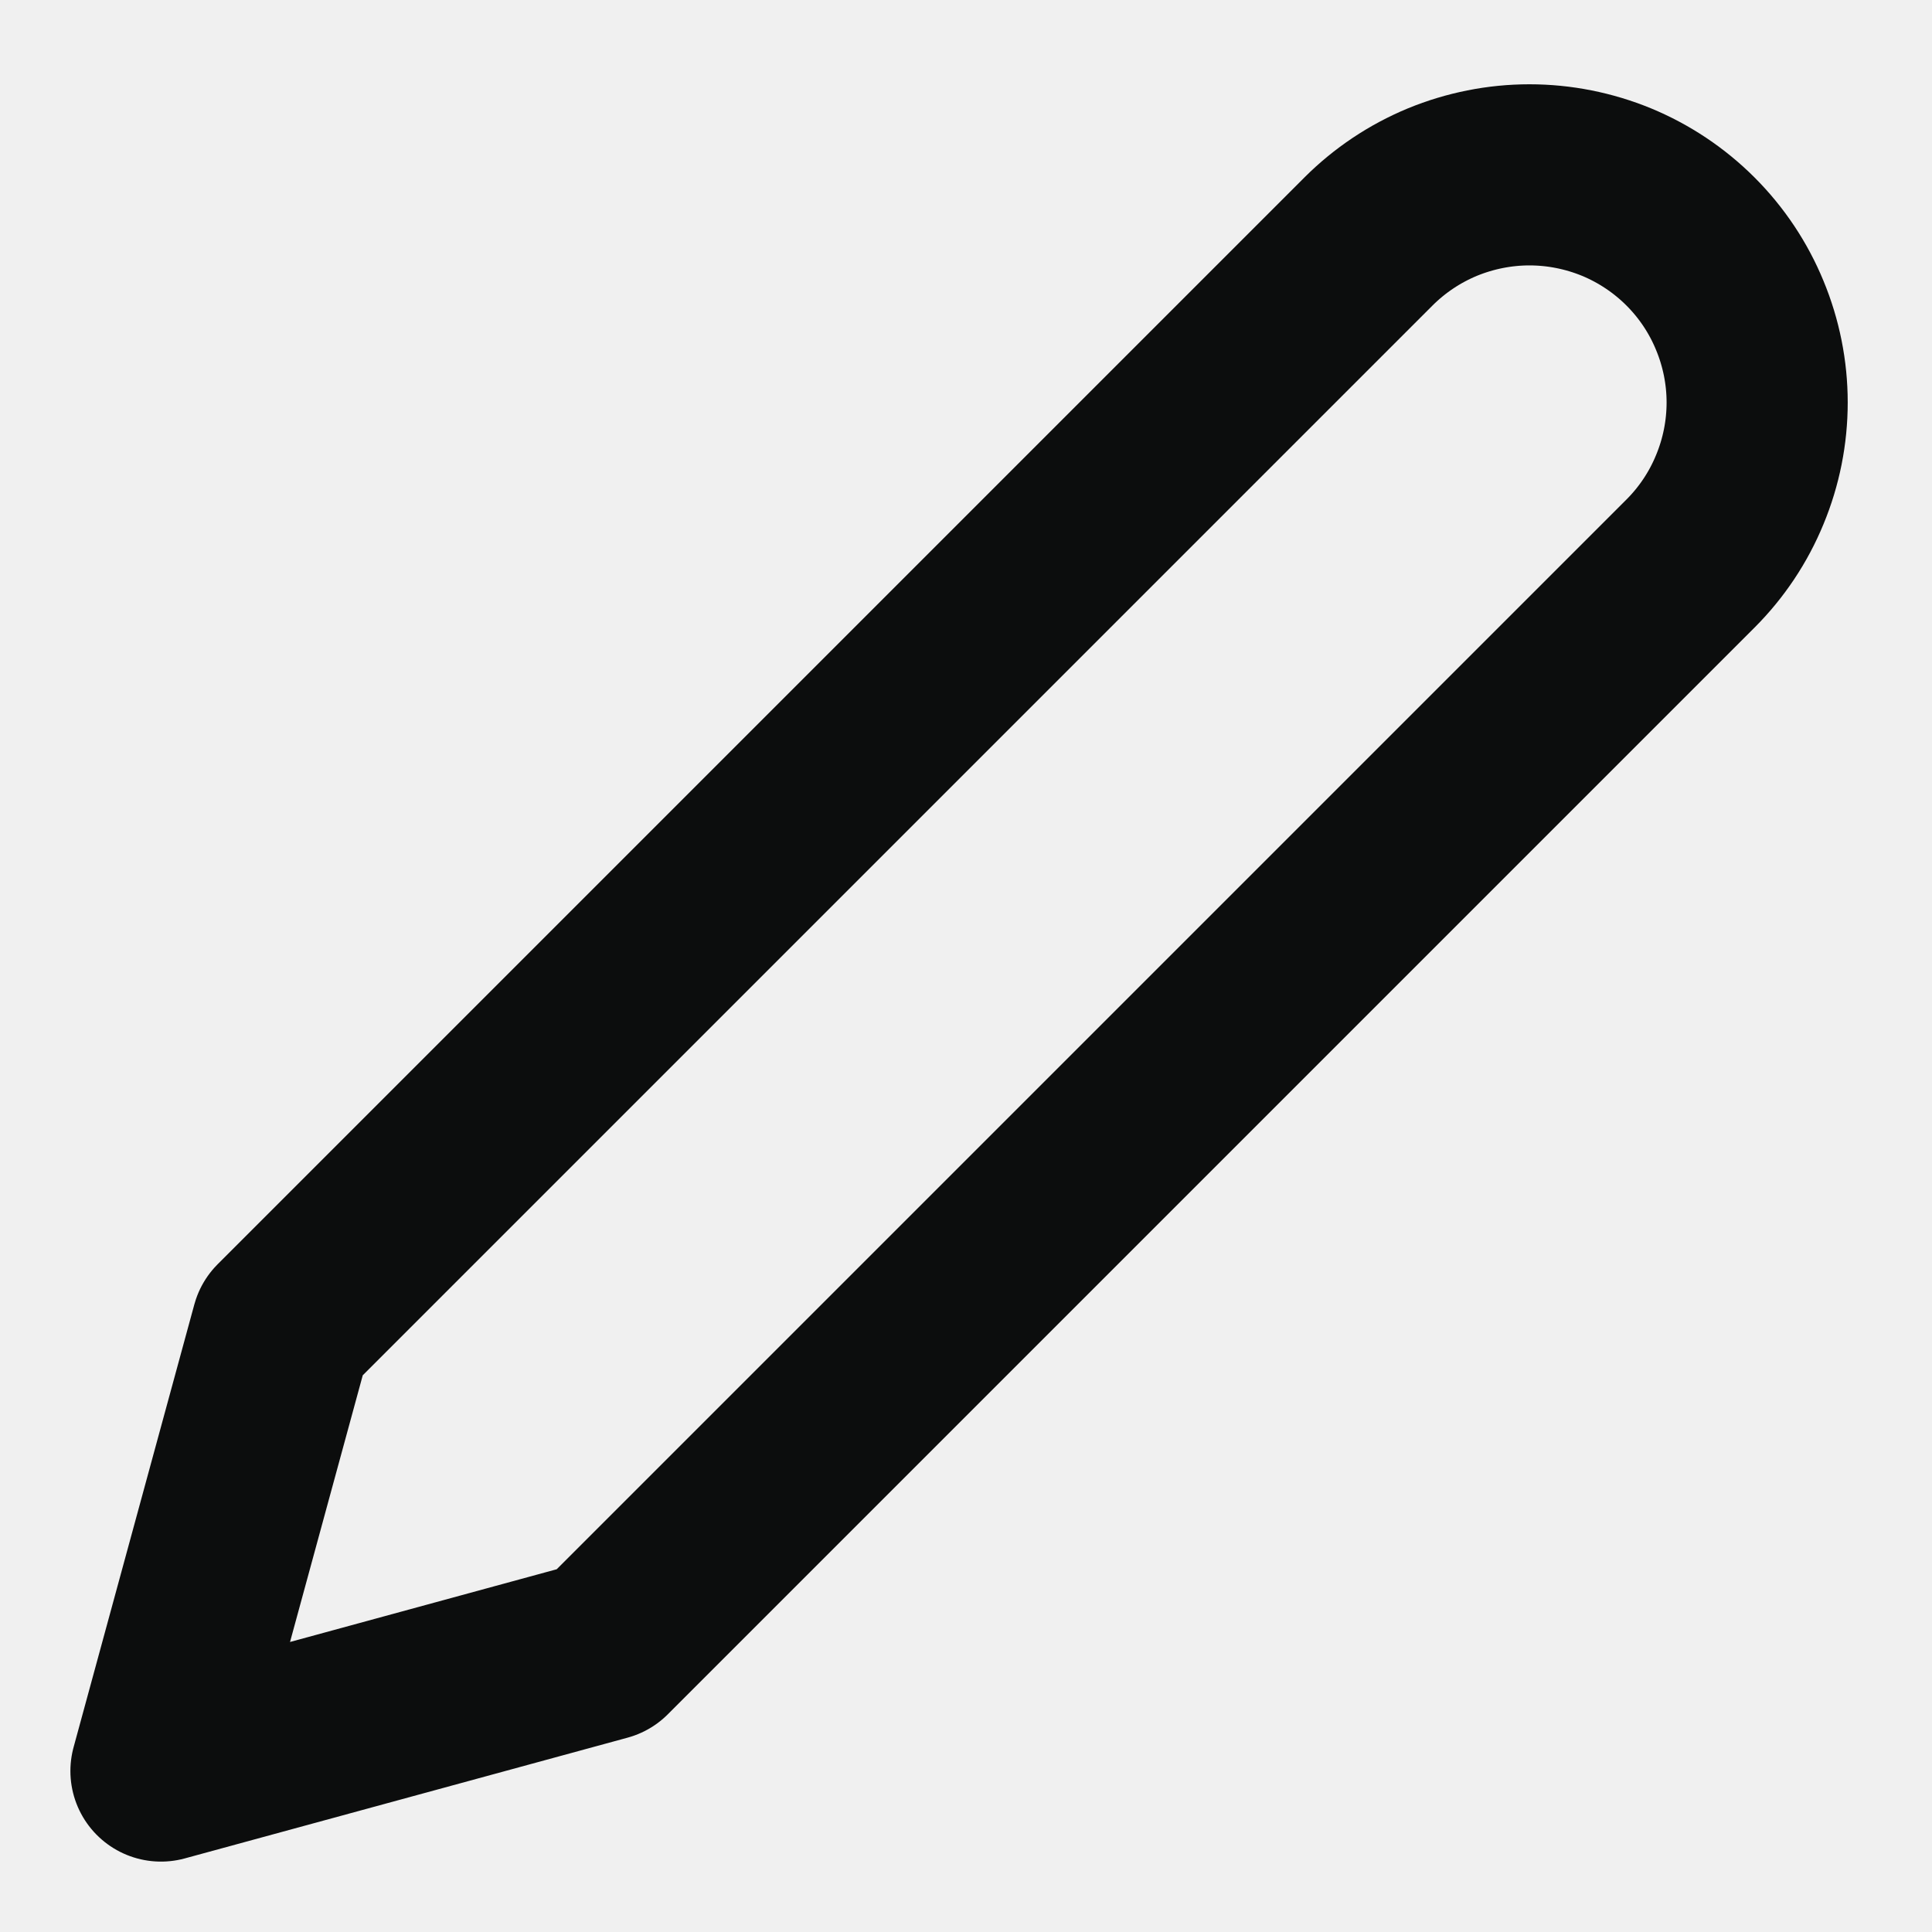
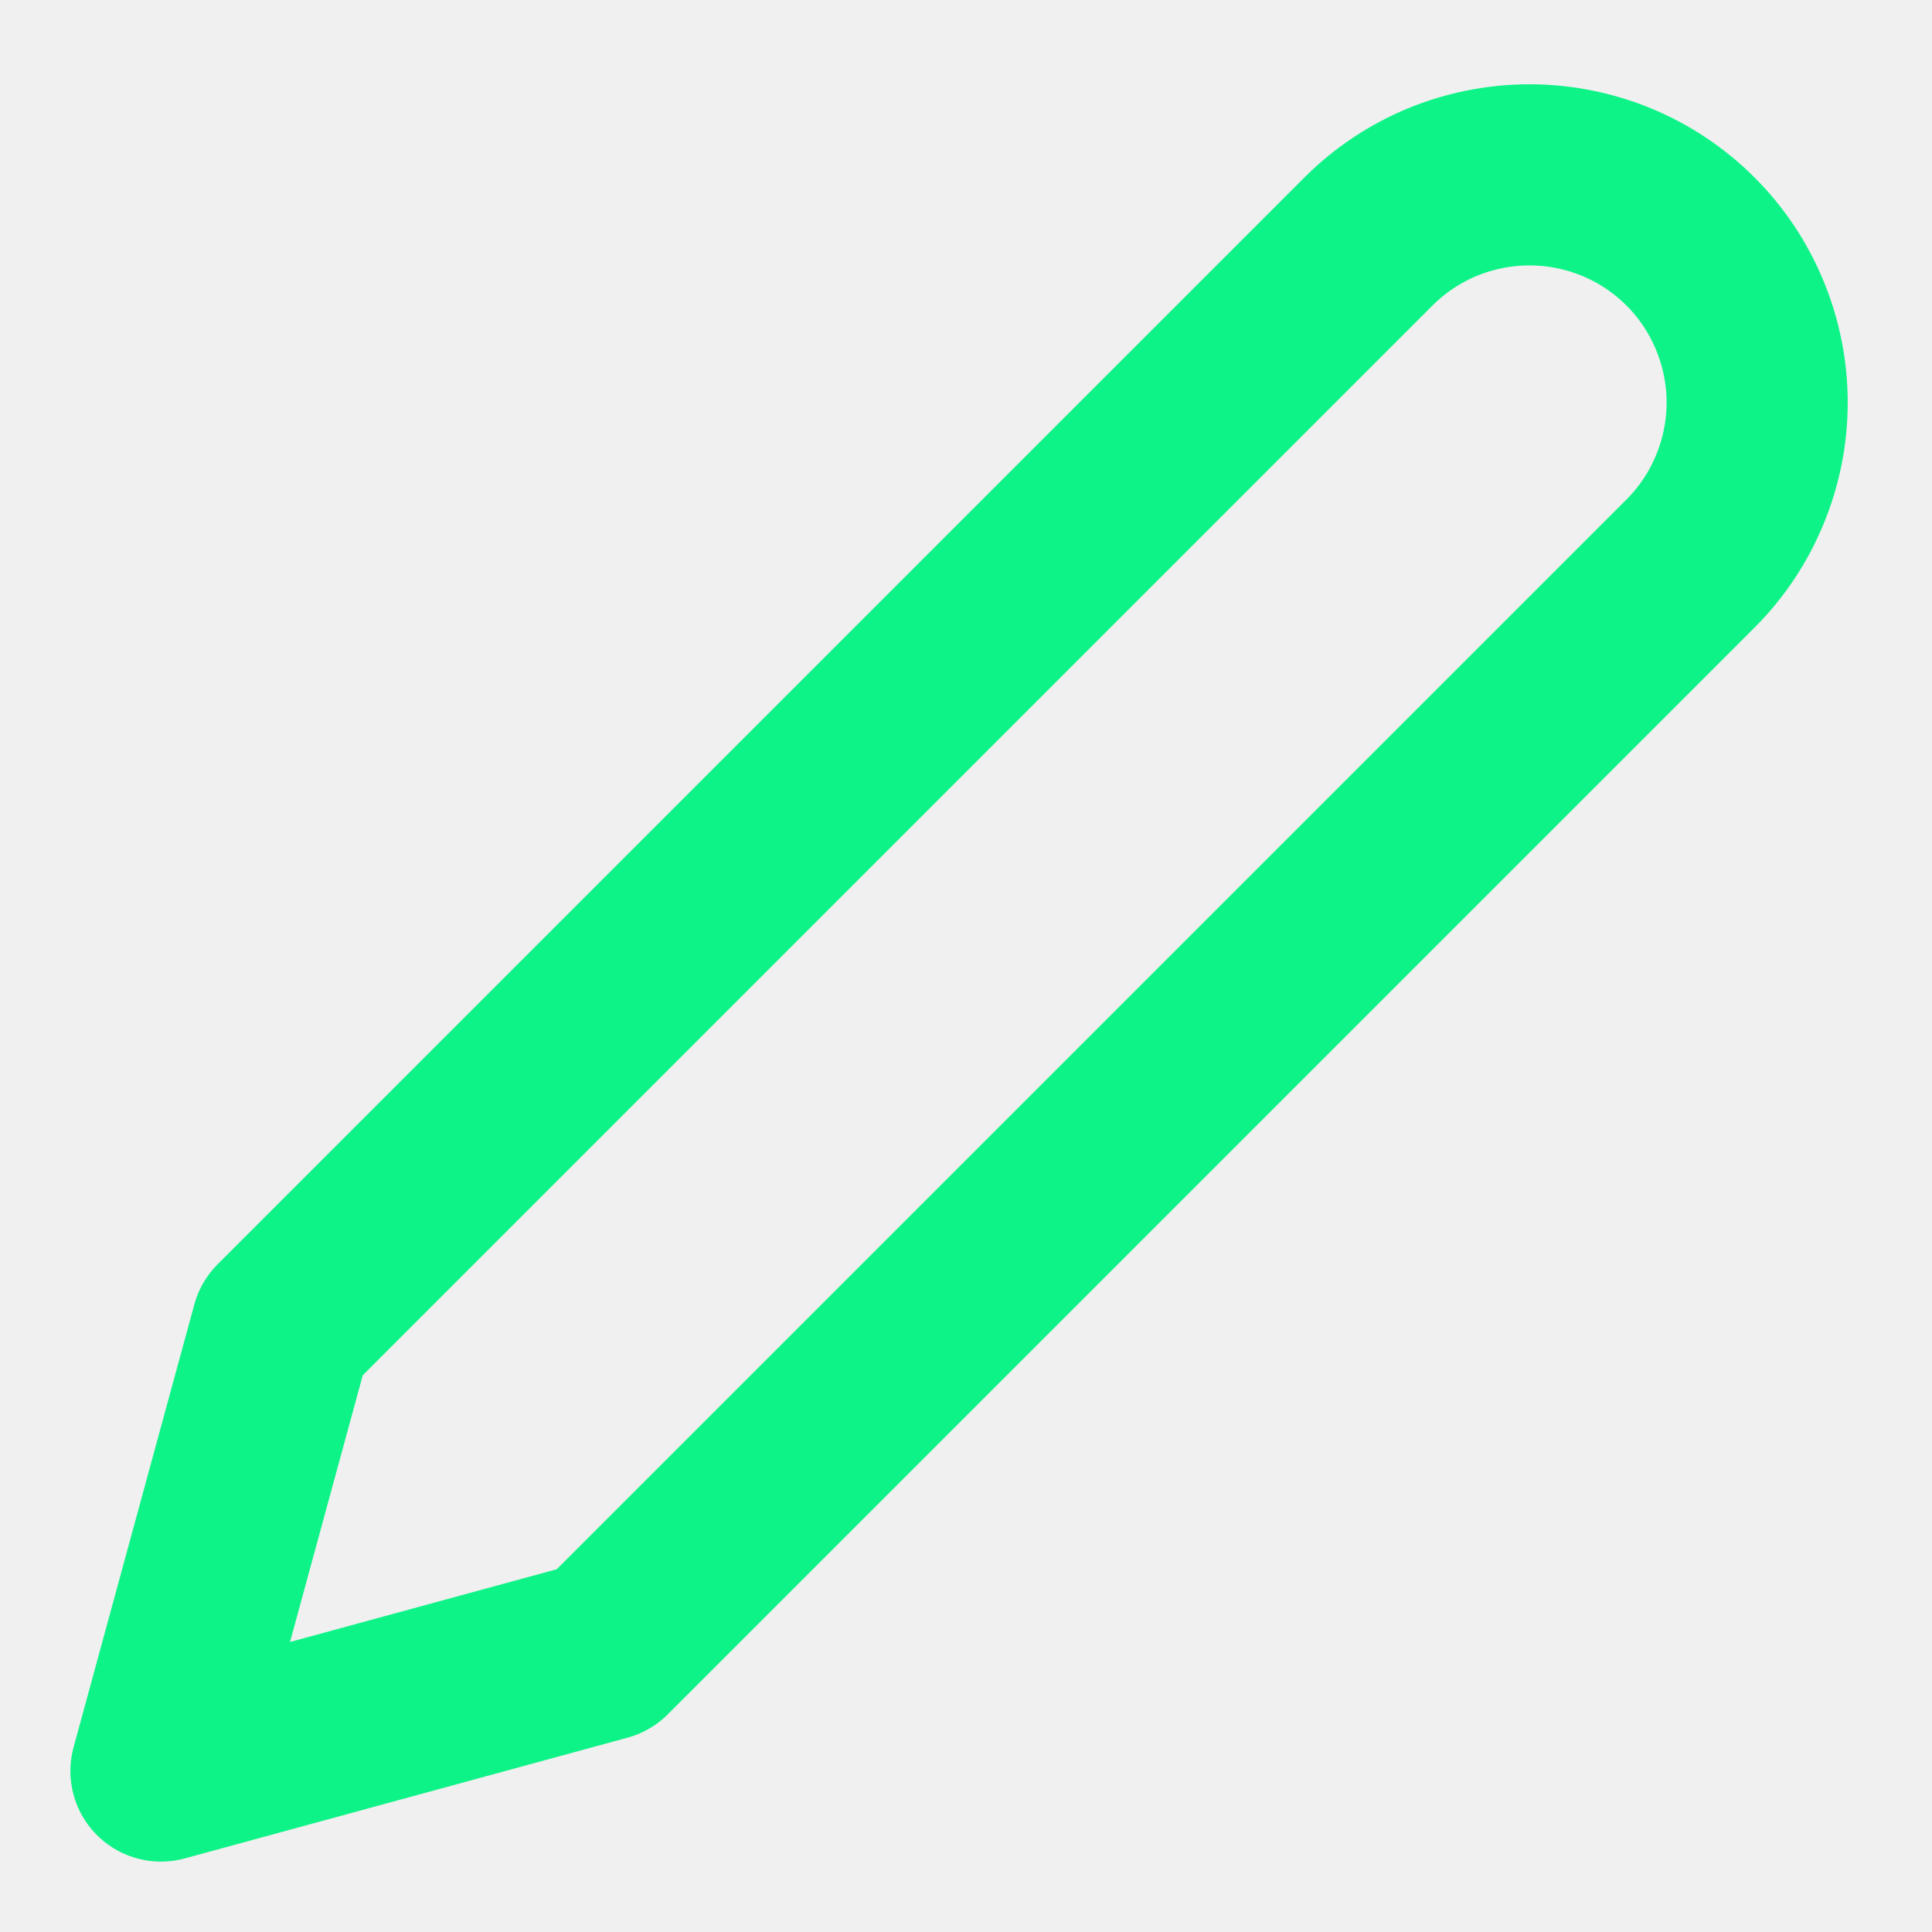
<svg xmlns="http://www.w3.org/2000/svg" width="16" height="16" viewBox="0 0 16 16" fill="none">
  <g clip-path="url(#clip0_71_2601)">
-     <path d="M11.333 2C11.508 1.825 11.716 1.686 11.945 1.591C12.174 1.497 12.419 1.448 12.666 1.448C12.914 1.448 13.159 1.497 13.388 1.591C13.617 1.686 13.825 1.825 14 2C14.175 2.175 14.314 2.383 14.408 2.612C14.503 2.841 14.552 3.086 14.552 3.333C14.552 3.581 14.503 3.826 14.408 4.055C14.314 4.284 14.175 4.492 14 4.667L5 13.667L1.333 14.667L2.333 11L11.333 2Z" stroke="#0C0D0D" stroke-width="1.5" stroke-linecap="round" stroke-linejoin="round" />
+     <path d="M11.333 2C11.508 1.825 11.716 1.686 11.945 1.591C12.174 1.497 12.419 1.448 12.666 1.448C12.914 1.448 13.159 1.497 13.388 1.591C13.617 1.686 13.825 1.825 14 2C14.175 2.175 14.314 2.383 14.408 2.612C14.503 2.841 14.552 3.086 14.552 3.333C14.552 3.581 14.503 3.826 14.408 4.055C14.314 4.284 14.175 4.492 14 4.667L5 13.667L1.333 14.667L2.333 11L11.333 2Z" stroke="#0EF387" stroke-width="1.5" stroke-linecap="round" stroke-linejoin="round" />
  </g>
  <defs>
    <clipPath id="clip0_71_2601">
      <rect width="16" height="16" fill="white" />
    </clipPath>
  </defs>
</svg>
